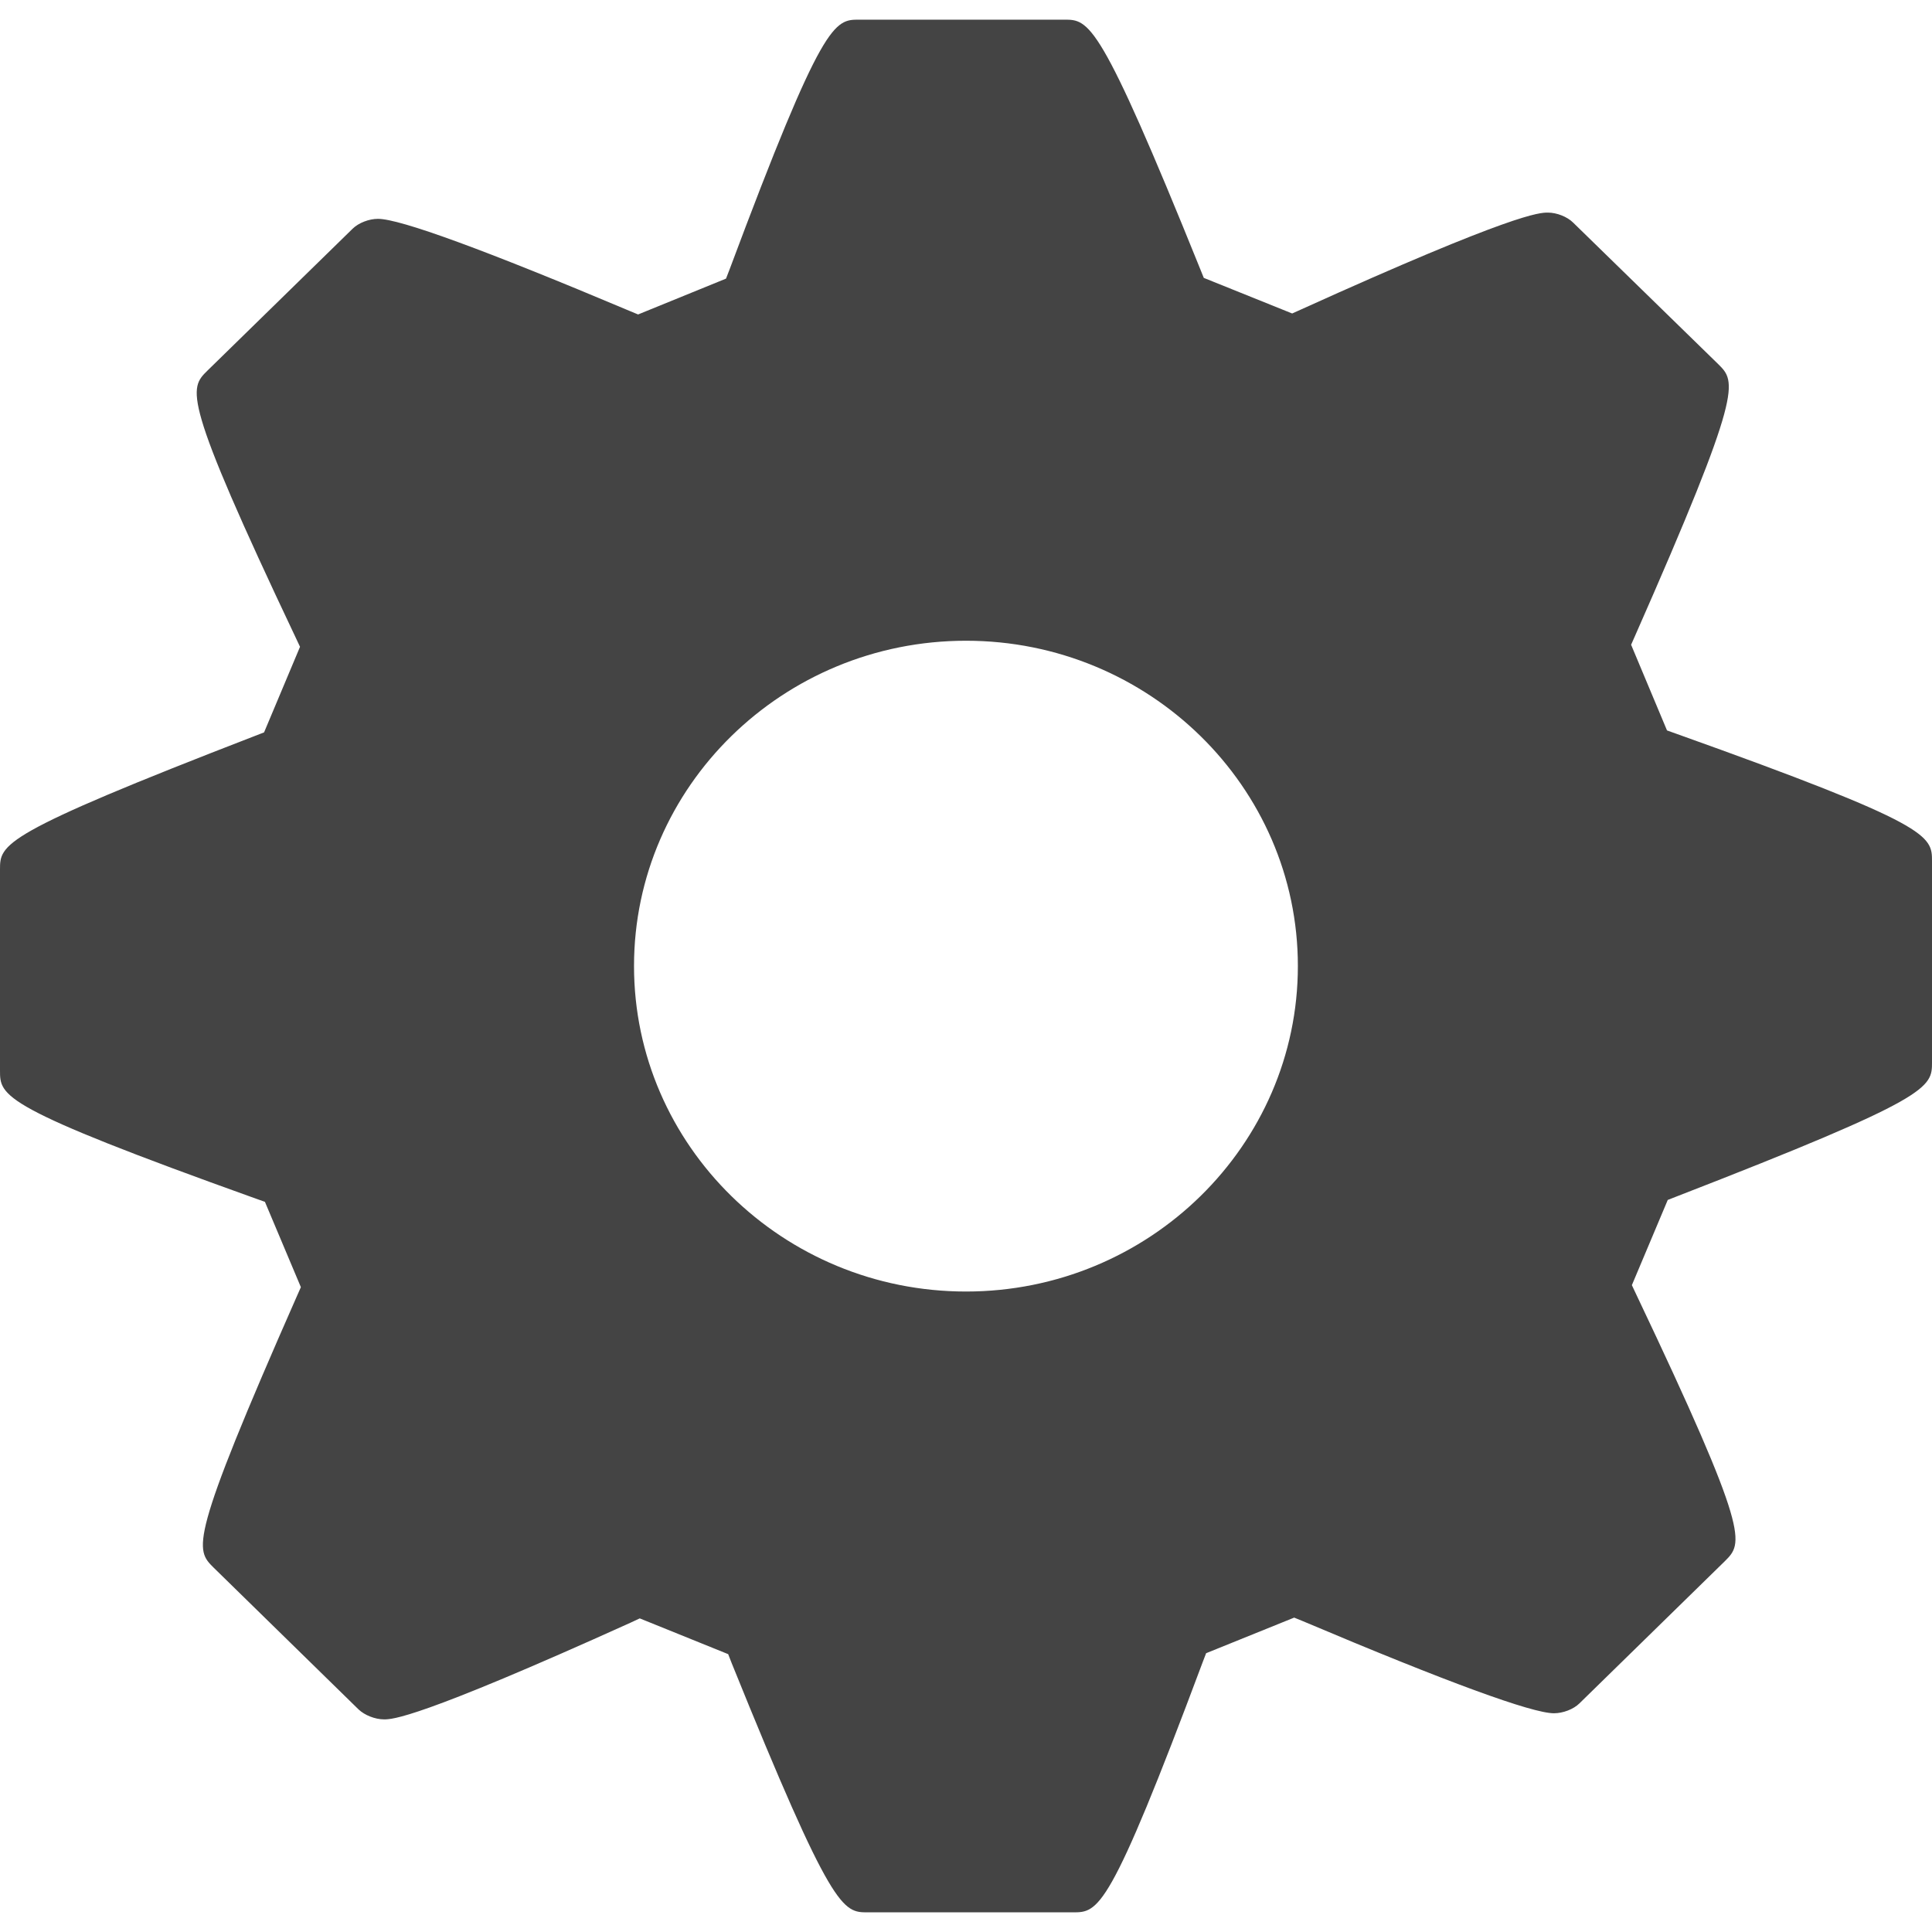
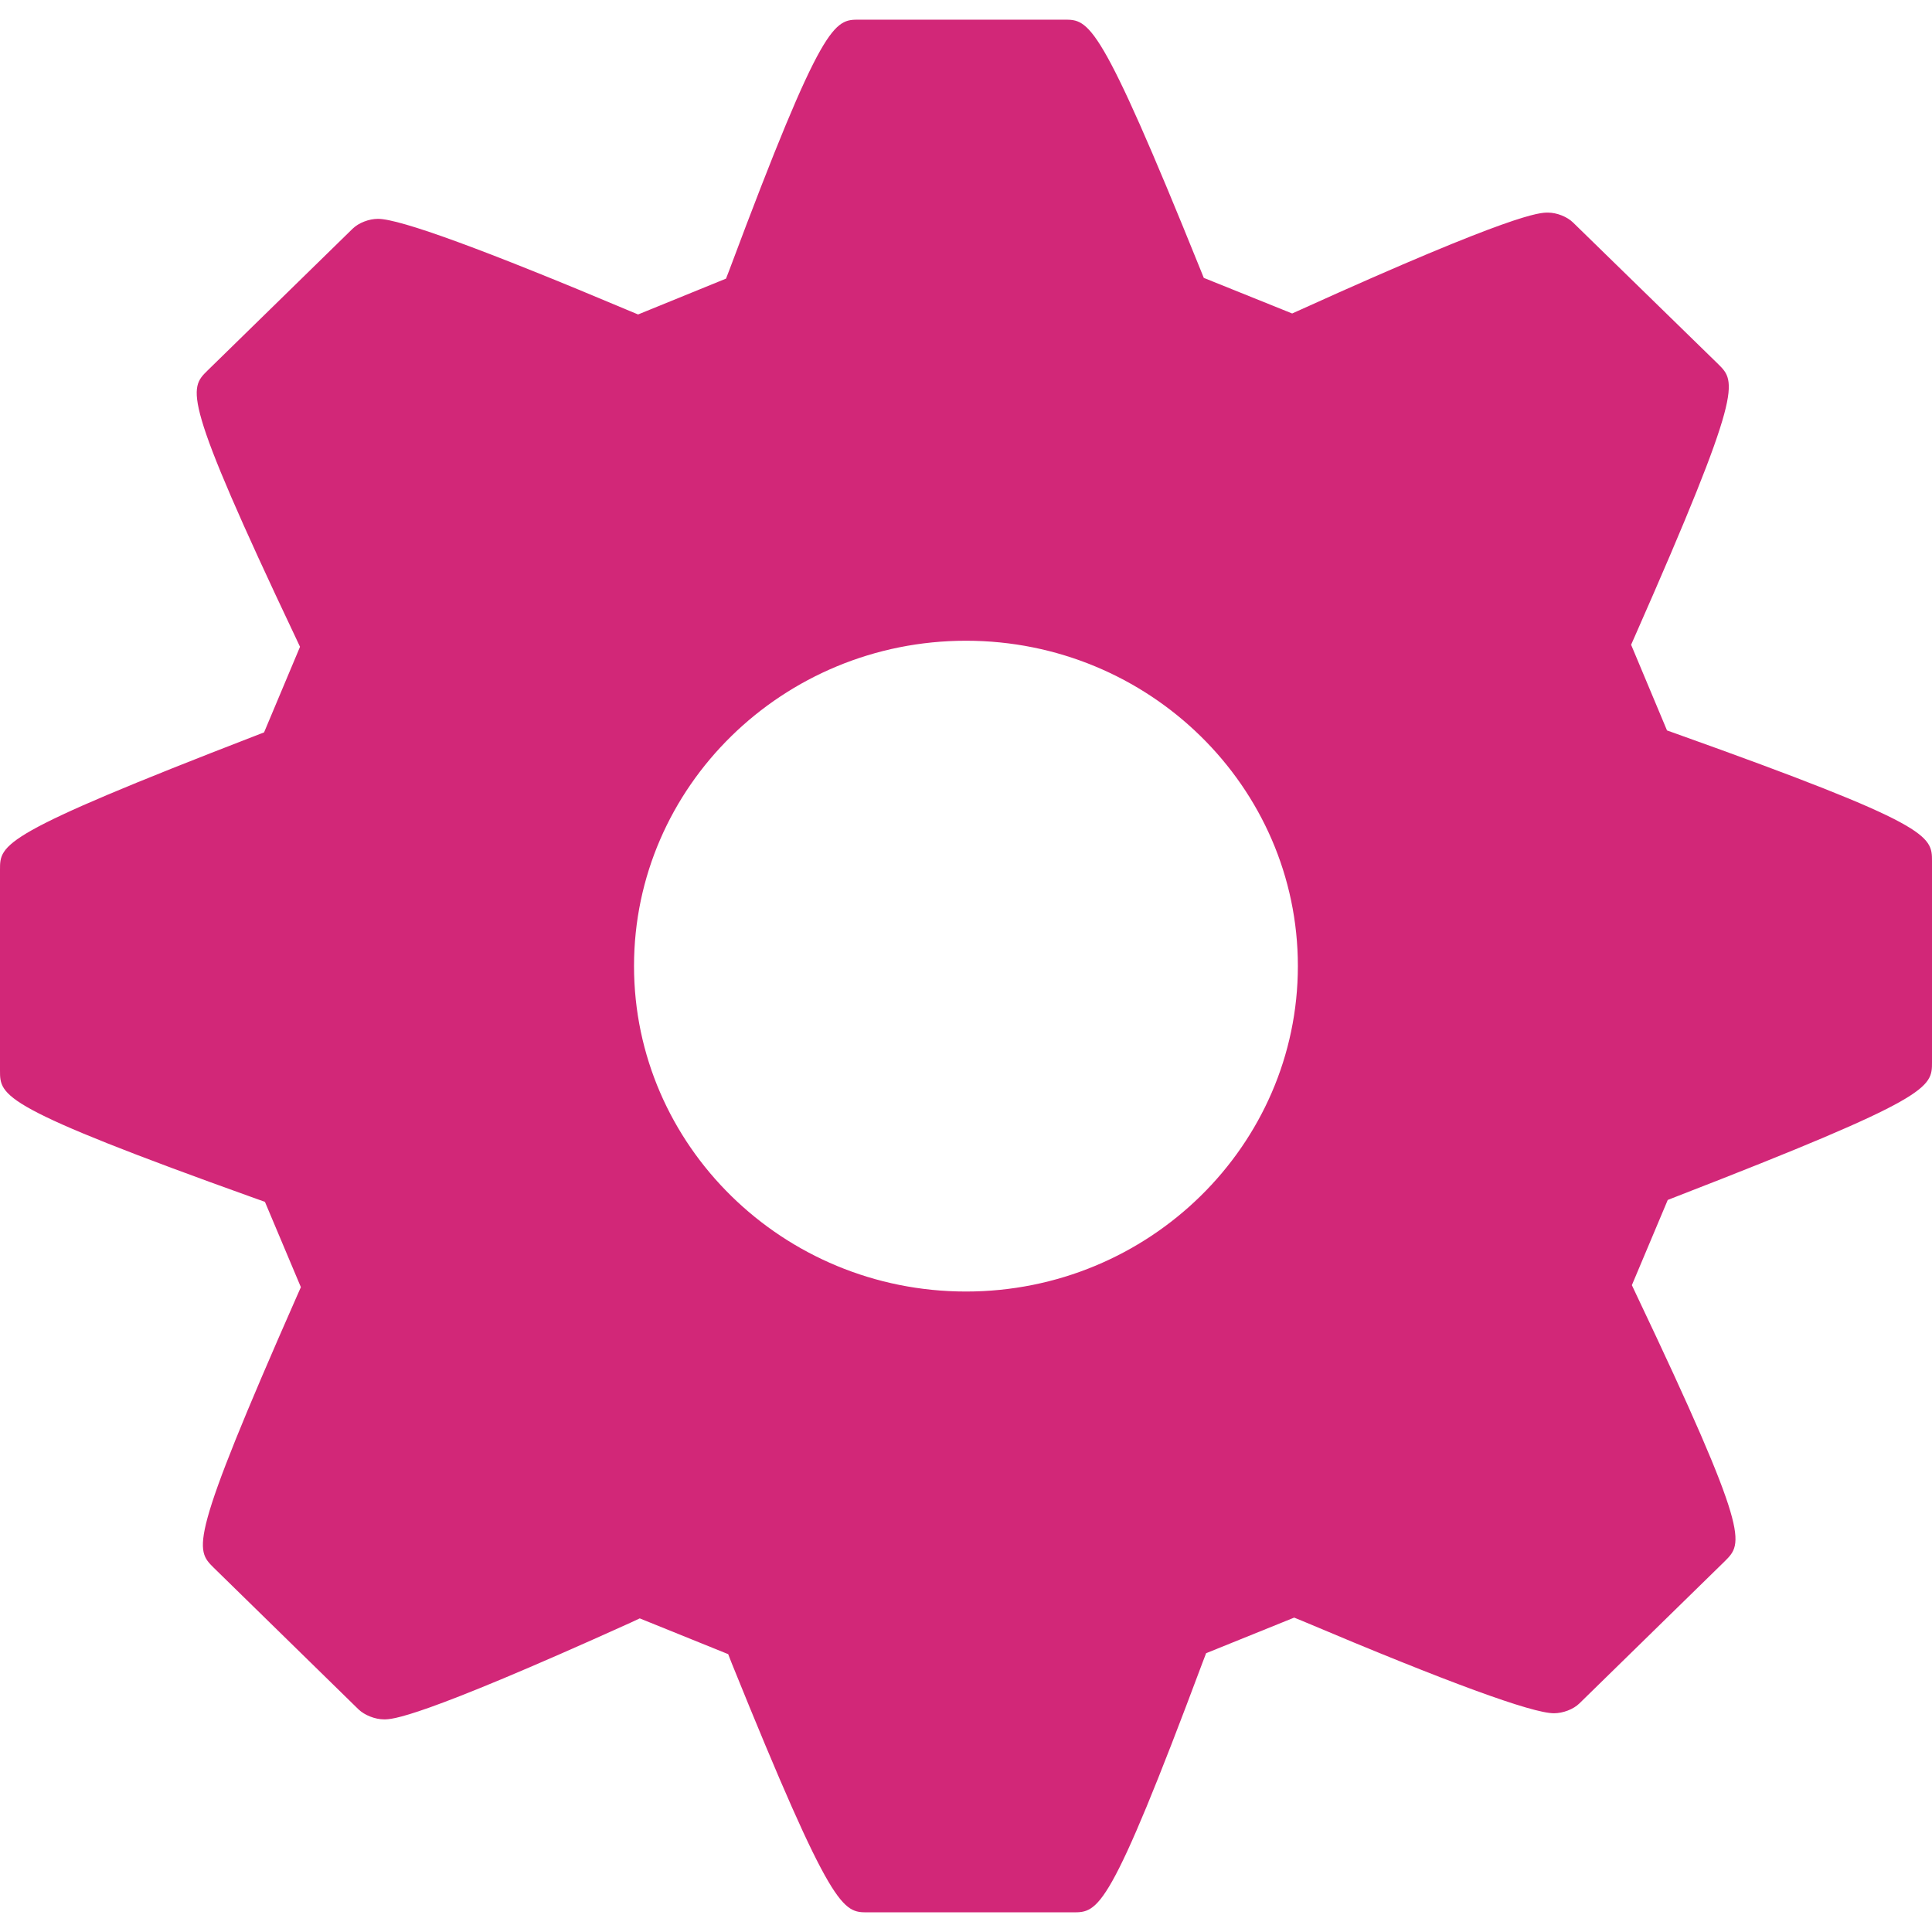
<svg xmlns="http://www.w3.org/2000/svg" version="1.1" x="0px" y="0px" width="16px" height="16px" viewBox="0 0 369.793 369.792" style="enable-background:new 0 0 369.793 369.792;" xml:space="preserve">
-   <path d="M320.83,140.434l-1.759-0.627l-6.87-16.399l0.745-1.685c20.812-47.201,19.377-48.609,15.925-52.031L301.11,42.61     c-1.135-1.126-3.128-1.918-4.846-1.918c-1.562,0-6.293,0-47.294,18.57L247.326,60l-16.916-6.812l-0.679-1.684     C210.45,3.762,208.475,3.762,203.677,3.762h-39.205c-4.78,0-6.957,0-24.836,47.825l-0.673,1.741l-16.828,6.86l-1.609-0.669     C92.774,47.819,76.57,41.886,72.346,41.886c-1.714,0-3.714,0.769-4.854,1.892l-27.787,27.16     c-3.525,3.477-4.987,4.933,16.915,51.149l0.805,1.714l-6.881,16.381l-1.684,0.651C0,159.715,0,161.556,0,166.474v38.418     c0,4.931,0,6.979,48.957,24.524l1.75,0.618l6.882,16.333l-0.739,1.669c-20.812,47.223-19.492,48.501-15.949,52.025L68.62,327.18     c1.162,1.117,3.173,1.915,4.888,1.915c1.552,0,6.272,0,47.3-18.561l1.643-0.769l16.927,6.846l0.658,1.693     c19.293,47.726,21.275,47.726,26.076,47.726h39.217c4.924,0,6.966,0,24.859-47.857l0.667-1.742l16.855-6.814l1.604,0.654     c27.729,11.733,43.925,17.654,48.122,17.654c1.699,0,3.717-0.745,4.876-1.893l27.832-27.219     c3.501-3.495,4.96-4.924-16.981-51.096l-0.816-1.734l6.869-16.31l1.64-0.643c48.938-18.981,48.938-20.831,48.938-25.755v-38.395     C369.793,159.95,369.793,157.914,320.83,140.434z M184.896,247.203c-35.038,0-63.542-27.959-63.542-62.3     c0-34.342,28.505-62.264,63.542-62.264c35.023,0,63.522,27.928,63.522,62.264C248.419,219.238,219.92,247.203,184.896,247.203z" fill="#444444" />
+   <path d="M320.83,140.434l-1.759-0.627l-6.87-16.399l0.745-1.685c20.812-47.201,19.377-48.609,15.925-52.031L301.11,42.61     c-1.135-1.126-3.128-1.918-4.846-1.918c-1.562,0-6.293,0-47.294,18.57L247.326,60l-16.916-6.812l-0.679-1.684     C210.45,3.762,208.475,3.762,203.677,3.762h-39.205c-4.78,0-6.957,0-24.836,47.825l-0.673,1.741l-16.828,6.86l-1.609-0.669     C92.774,47.819,76.57,41.886,72.346,41.886c-1.714,0-3.714,0.769-4.854,1.892l-27.787,27.16     c-3.525,3.477-4.987,4.933,16.915,51.149l0.805,1.714l-6.881,16.381l-1.684,0.651C0,159.715,0,161.556,0,166.474v38.418     c0,4.931,0,6.979,48.957,24.524l1.75,0.618l6.882,16.333l-0.739,1.669c-20.812,47.223-19.492,48.501-15.949,52.025L68.62,327.18     c1.162,1.117,3.173,1.915,4.888,1.915c1.552,0,6.272,0,47.3-18.561l1.643-0.769l16.927,6.846l0.658,1.693     c19.293,47.726,21.275,47.726,26.076,47.726h39.217c4.924,0,6.966,0,24.859-47.857l0.667-1.742l16.855-6.814l1.604,0.654     c27.729,11.733,43.925,17.654,48.122,17.654c1.699,0,3.717-0.745,4.876-1.893l27.832-27.219     c3.501-3.495,4.96-4.924-16.981-51.096l-0.816-1.734l6.869-16.31l1.64-0.643c48.938-18.981,48.938-20.831,48.938-25.755v-38.395     C369.793,159.95,369.793,157.914,320.83,140.434z M184.896,247.203c-35.038,0-63.542-27.959-63.542-62.3     c0-34.342,28.505-62.264,63.542-62.264c35.023,0,63.522,27.928,63.522,62.264C248.419,219.238,219.92,247.203,184.896,247.203z" fill="#D22778" />
</svg>
